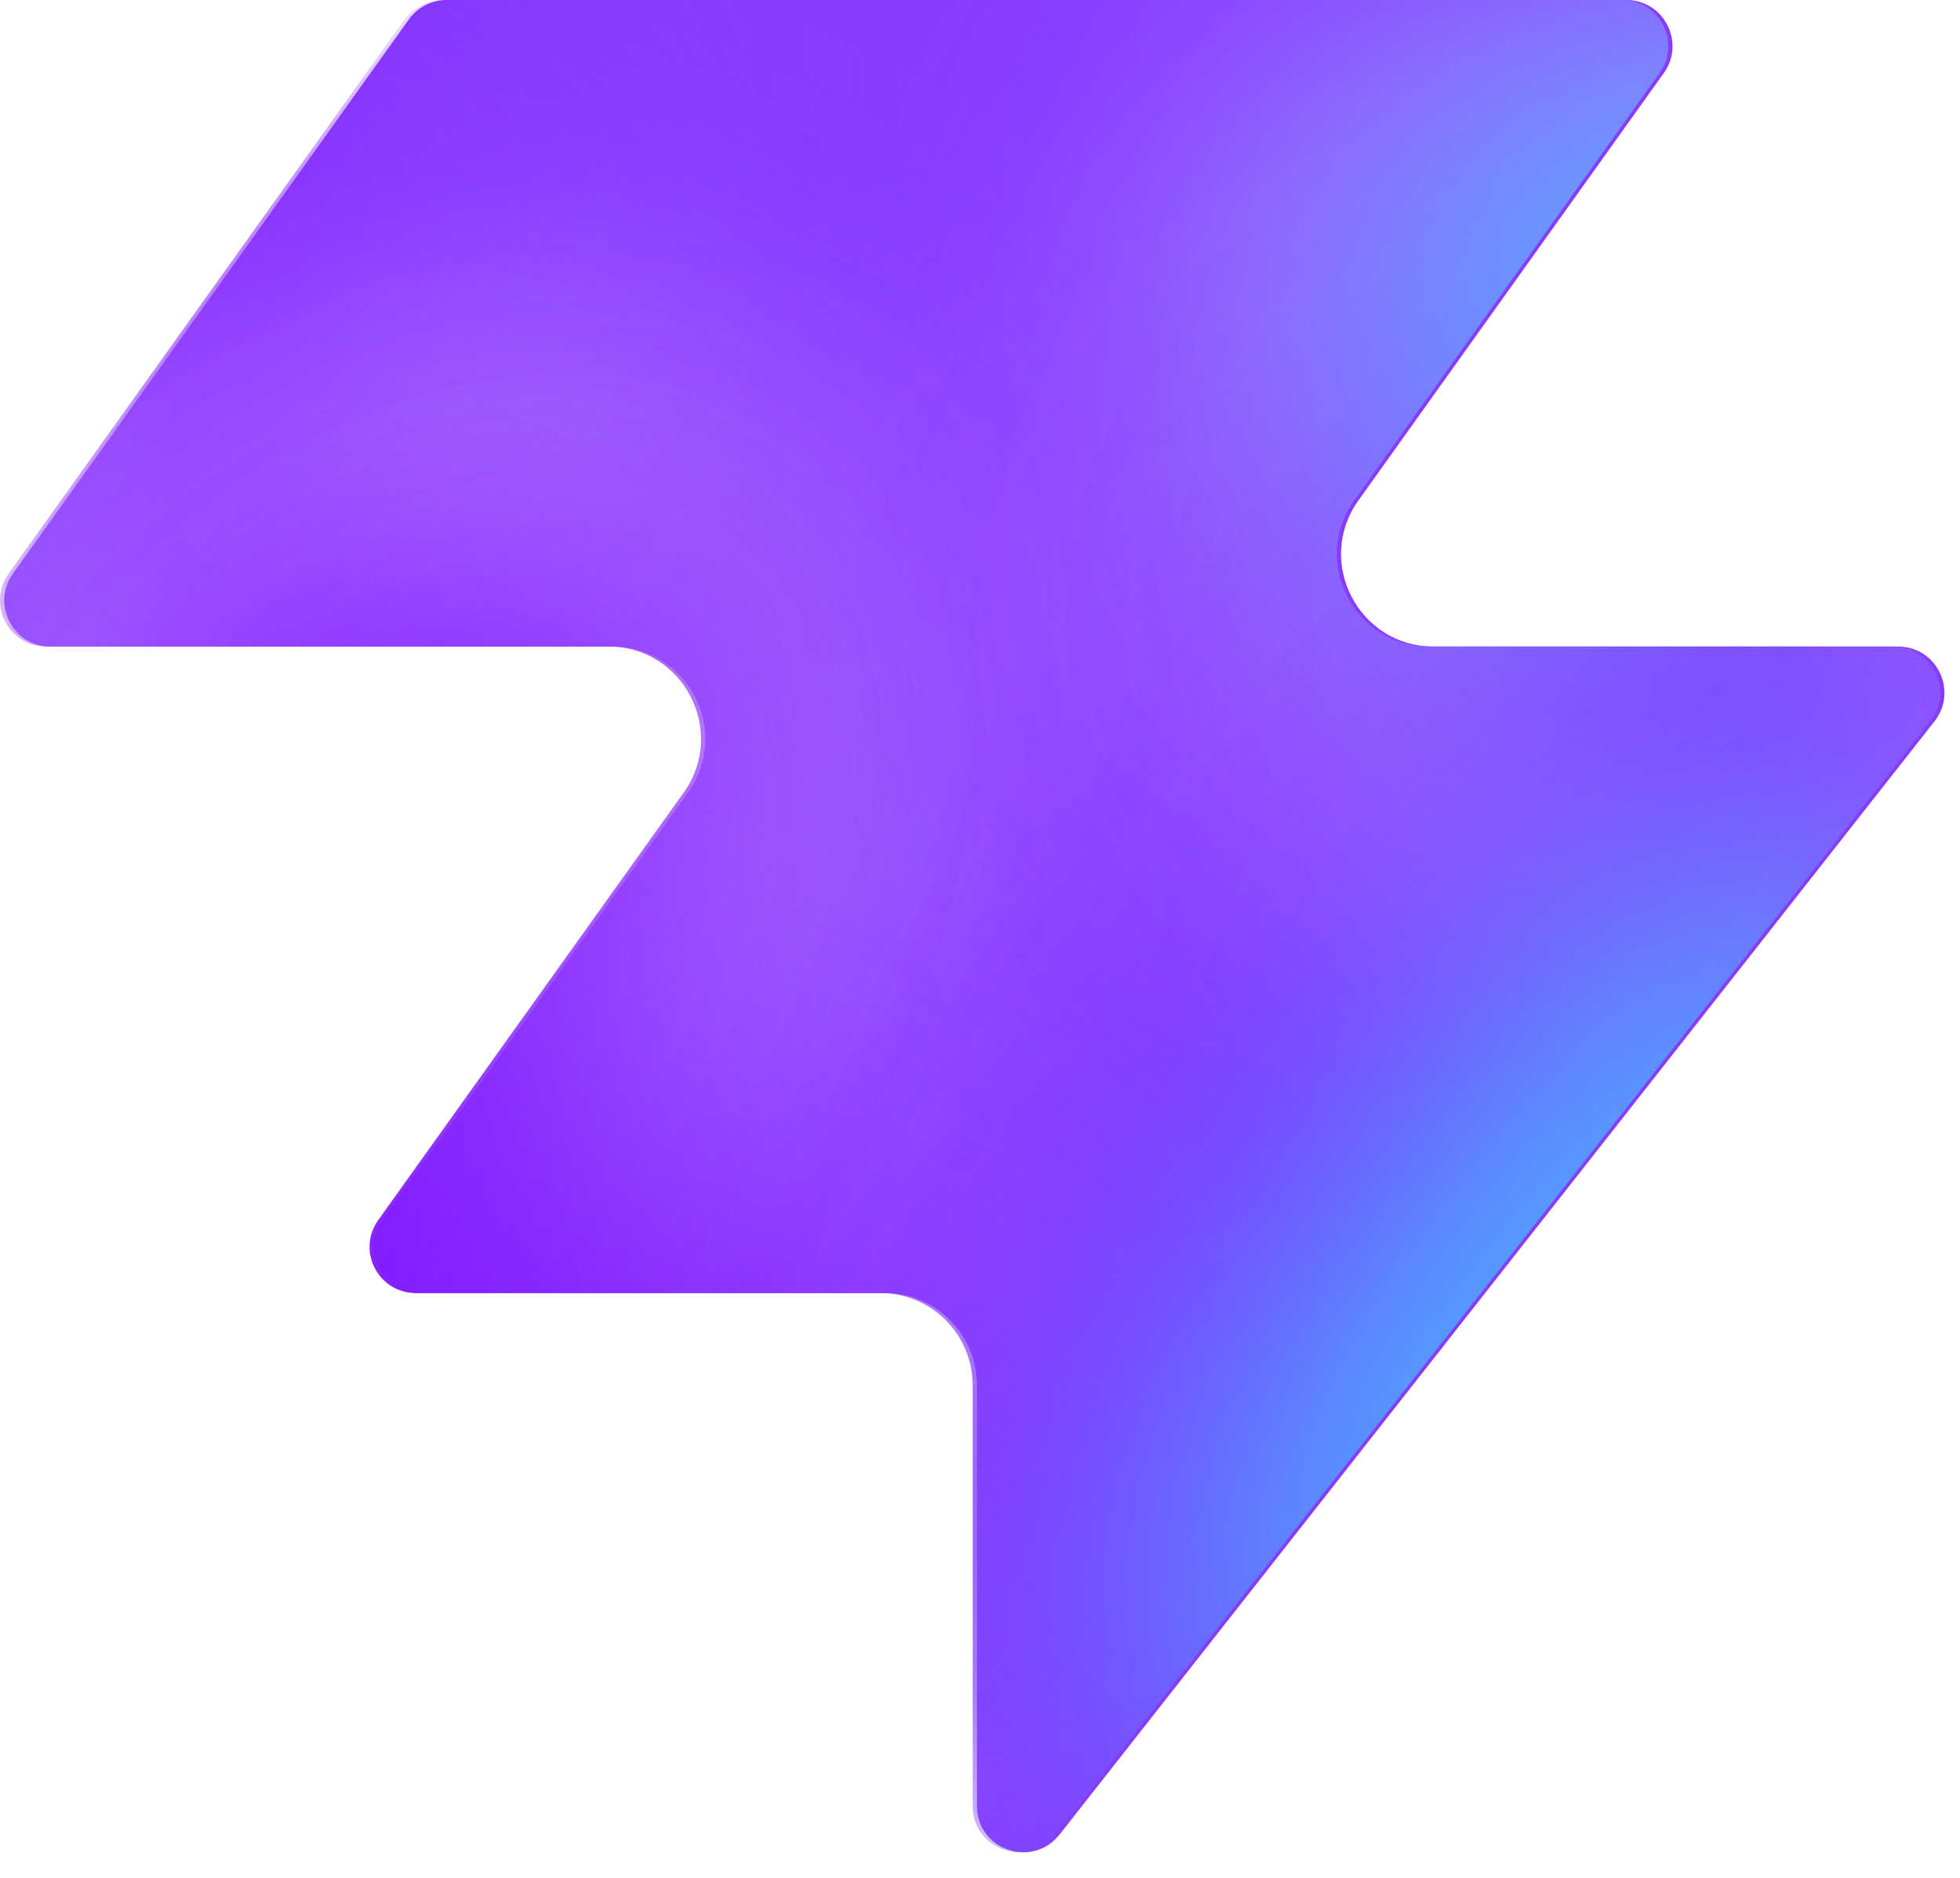
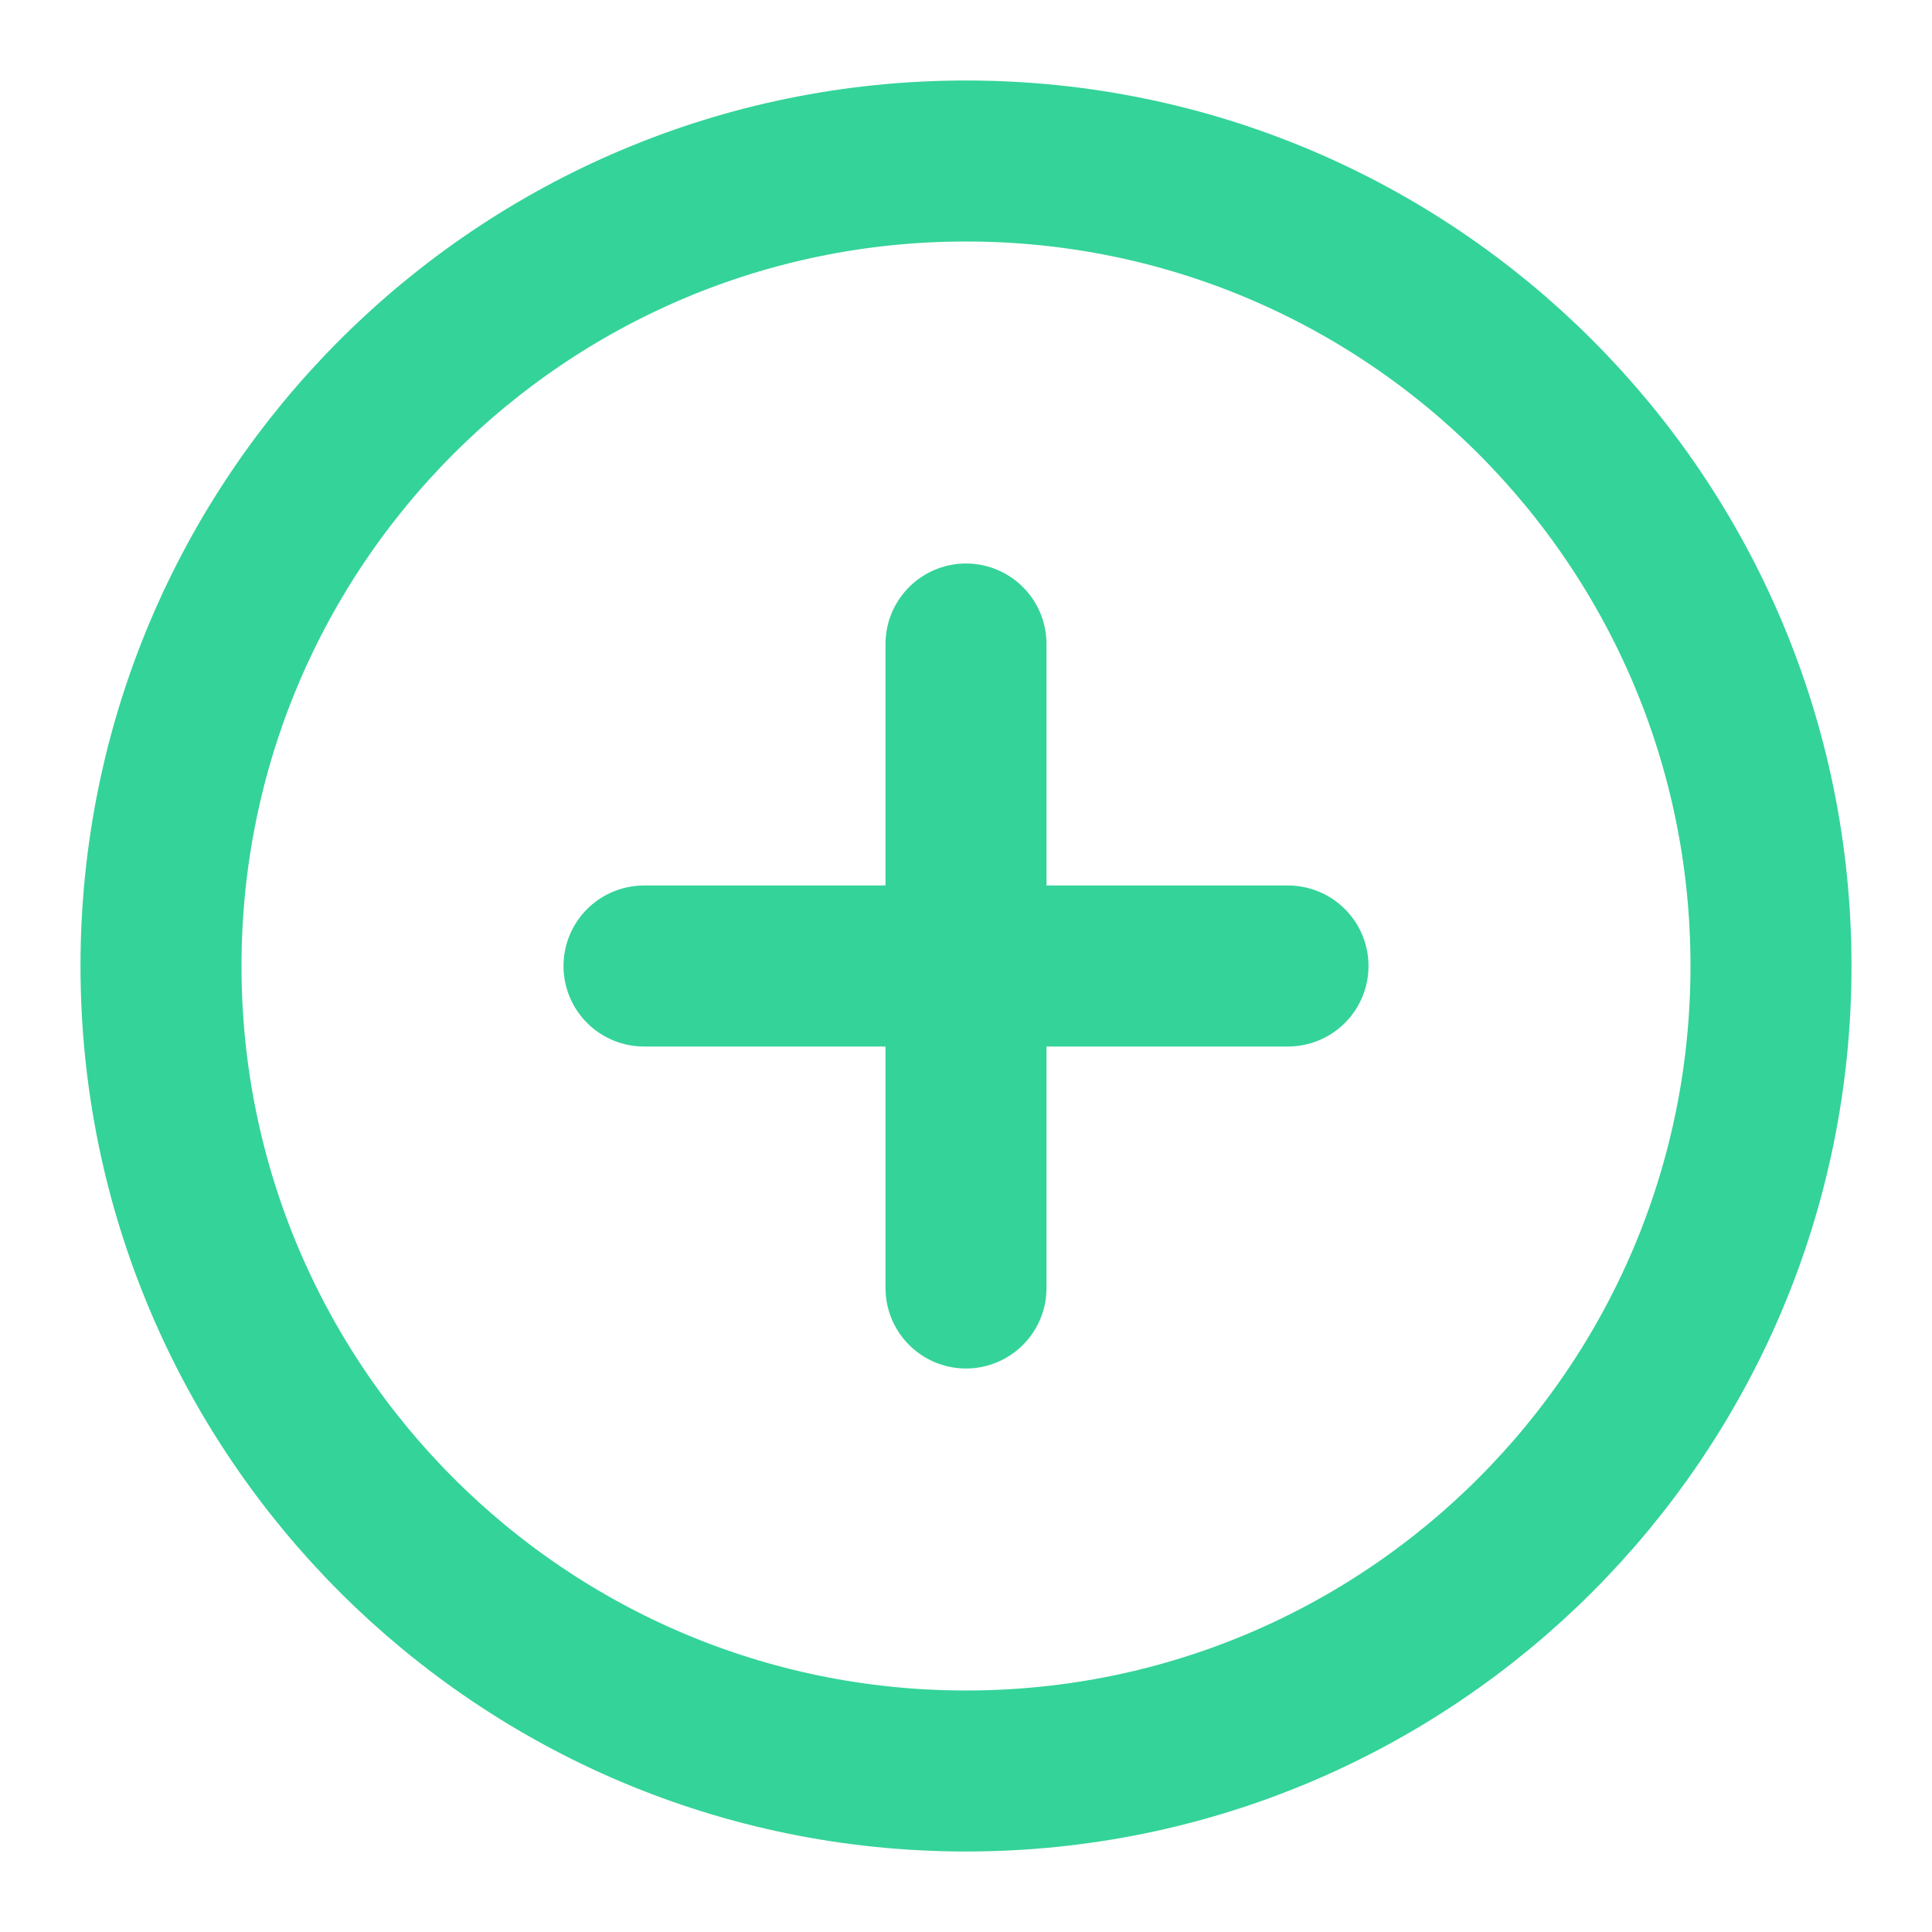
- <svg xmlns="http://www.w3.org/2000/svg" width="48" height="46" fill="none" viewBox="0 0 48 46">
-   <path fill="#863bff" d="M25.946 44.938c-.664.845-2.021.375-2.021-.698V33.937a2.26 2.26 0 0 0-2.262-2.262H10.287c-.92 0-1.456-1.04-.92-1.788l7.48-10.471c1.07-1.497 0-3.578-1.842-3.578H1.237c-.92 0-1.456-1.04-.92-1.788L10.013.474c.214-.297.556-.474.92-.474h28.894c.92 0 1.456 1.04.92 1.788l-7.48 10.471c-1.07 1.498 0 3.579 1.842 3.579h11.377c.943 0 1.473 1.088.89 1.83L25.947 44.94z" style="fill:#863bff;fill:color(display-p3 .525 .23 1);fill-opacity:1" />
-   <mask id="a" width="48" height="46" x="0" y="0" maskUnits="userSpaceOnUse" style="mask-type:alpha">
-     <path fill="#000" d="M25.842 44.938c-.664.844-2.021.375-2.021-.698V33.937a2.26 2.26 0 0 0-2.262-2.262H10.183c-.92 0-1.456-1.04-.92-1.788l7.48-10.471c1.07-1.498 0-3.579-1.842-3.579H1.133c-.92 0-1.456-1.04-.92-1.787L9.91.473c.214-.297.556-.474.92-.474h28.894c.92 0 1.456 1.04.92 1.788l-7.48 10.471c-1.07 1.498 0 3.578 1.842 3.578h11.377c.943 0 1.473 1.088.89 1.832L25.843 44.94z" style="fill:#000;fill-opacity:1" />
-   </mask>
-   <g mask="url(#a)">
-     <g filter="url(#b)">
-       <ellipse cx="5.508" cy="14.704" fill="#ede6ff" rx="5.508" ry="14.704" style="fill:#ede6ff;fill:color(display-p3 .927 .903 1);fill-opacity:1" transform="matrix(.00324 1 1 -.00324 -4.47 31.516)" />
-     </g>
-     <g filter="url(#c)">
-       <ellipse cx="10.399" cy="29.851" fill="#ede6ff" rx="10.399" ry="29.851" style="fill:#ede6ff;fill:color(display-p3 .927 .903 1);fill-opacity:1" transform="matrix(.00324 1 1 -.00324 -39.328 7.883)" />
-     </g>
-     <g filter="url(#d)">
-       <ellipse cx="5.508" cy="30.487" fill="#7e14ff" rx="5.508" ry="30.487" style="fill:#7e14ff;fill:color(display-p3 .492 .077 1);fill-opacity:1" transform="rotate(89.814 -25.913 -14.639)scale(1 -1)" />
-     </g>
-     <g filter="url(#e)">
-       <ellipse cx="5.508" cy="30.599" fill="#7e14ff" rx="5.508" ry="30.599" style="fill:#7e14ff;fill:color(display-p3 .492 .077 1);fill-opacity:1" transform="rotate(89.814 -32.644 -3.334)scale(1 -1)" />
-     </g>
-     <g filter="url(#f)">
-       <ellipse cx="5.508" cy="30.599" fill="#7e14ff" rx="5.508" ry="30.599" style="fill:#7e14ff;fill:color(display-p3 .492 .077 1);fill-opacity:1" transform="matrix(.00324 1 1 -.00324 -34.34 30.47)" />
-     </g>
-     <g filter="url(#g)">
-       <ellipse cx="14.072" cy="22.078" fill="#ede6ff" rx="14.072" ry="22.078" style="fill:#ede6ff;fill:color(display-p3 .927 .903 1);fill-opacity:1" transform="rotate(93.35 24.506 48.493)scale(-1 1)" />
-     </g>
-     <g filter="url(#h)">
-       <ellipse cx="3.47" cy="21.501" fill="#7e14ff" rx="3.47" ry="21.501" style="fill:#7e14ff;fill:color(display-p3 .492 .077 1);fill-opacity:1" transform="rotate(89.009 28.708 47.59)scale(-1 1)" />
-     </g>
-     <g filter="url(#i)">
-       <ellipse cx="3.47" cy="21.501" fill="#7e14ff" rx="3.47" ry="21.501" style="fill:#7e14ff;fill:color(display-p3 .492 .077 1);fill-opacity:1" transform="rotate(89.009 28.708 47.59)scale(-1 1)" />
-     </g>
-     <g filter="url(#j)">
-       <ellipse cx=".387" cy="8.972" fill="#7e14ff" rx="4.407" ry="29.108" style="fill:#7e14ff;fill:color(display-p3 .492 .077 1);fill-opacity:1" transform="rotate(39.51 .387 8.972)" />
-     </g>
-     <g filter="url(#k)">
-       <ellipse cx="47.523" cy="-6.092" fill="#7e14ff" rx="4.407" ry="29.108" style="fill:#7e14ff;fill:color(display-p3 .492 .077 1);fill-opacity:1" transform="rotate(37.892 47.523 -6.092)" />
-     </g>
-     <g filter="url(#l)">
-       <ellipse cx="41.412" cy="6.333" fill="#47bfff" rx="5.971" ry="9.665" style="fill:#47bfff;fill:color(display-p3 .28 .748 1);fill-opacity:1" transform="rotate(37.892 41.412 6.333)" />
-     </g>
-     <g filter="url(#m)">
-       <ellipse cx="-1.879" cy="38.332" fill="#7e14ff" rx="4.407" ry="29.108" style="fill:#7e14ff;fill:color(display-p3 .492 .077 1);fill-opacity:1" transform="rotate(37.892 -1.88 38.332)" />
-     </g>
-     <g filter="url(#n)">
-       <ellipse cx="-1.879" cy="38.332" fill="#7e14ff" rx="4.407" ry="29.108" style="fill:#7e14ff;fill:color(display-p3 .492 .077 1);fill-opacity:1" transform="rotate(37.892 -1.88 38.332)" />
-     </g>
-     <g filter="url(#o)">
-       <ellipse cx="35.651" cy="29.907" fill="#7e14ff" rx="4.407" ry="29.108" style="fill:#7e14ff;fill:color(display-p3 .492 .077 1);fill-opacity:1" transform="rotate(37.892 35.651 29.907)" />
-     </g>
-     <g filter="url(#p)">
-       <ellipse cx="38.418" cy="32.4" fill="#47bfff" rx="5.971" ry="15.297" style="fill:#47bfff;fill:color(display-p3 .28 .748 1);fill-opacity:1" transform="rotate(37.892 38.418 32.4)" />
-     </g>
-   </g>
-   <defs>
-     <filter id="b" width="60.045" height="41.654" x="-19.77" y="16.149" color-interpolation-filters="sRGB" filterUnits="userSpaceOnUse">
-       <feFlood flood-opacity="0" result="BackgroundImageFix" />
-       <feBlend in="SourceGraphic" in2="BackgroundImageFix" result="shape" />
-       <feGaussianBlur result="effect1_foregroundBlur_2002_17158" stdDeviation="7.659" />
-     </filter>
-     <filter id="c" width="90.34" height="51.437" x="-54.613" y="-7.533" color-interpolation-filters="sRGB" filterUnits="userSpaceOnUse">
-       <feFlood flood-opacity="0" result="BackgroundImageFix" />
-       <feBlend in="SourceGraphic" in2="BackgroundImageFix" result="shape" />
-       <feGaussianBlur result="effect1_foregroundBlur_2002_17158" stdDeviation="7.659" />
-     </filter>
-     <filter id="d" width="79.355" height="29.4" x="-49.64" y="2.03" color-interpolation-filters="sRGB" filterUnits="userSpaceOnUse">
-       <feFlood flood-opacity="0" result="BackgroundImageFix" />
-       <feBlend in="SourceGraphic" in2="BackgroundImageFix" result="shape" />
-       <feGaussianBlur result="effect1_foregroundBlur_2002_17158" stdDeviation="4.596" />
-     </filter>
-     <filter id="e" width="79.579" height="29.4" x="-45.045" y="20.029" color-interpolation-filters="sRGB" filterUnits="userSpaceOnUse">
-       <feFlood flood-opacity="0" result="BackgroundImageFix" />
-       <feBlend in="SourceGraphic" in2="BackgroundImageFix" result="shape" />
-       <feGaussianBlur result="effect1_foregroundBlur_2002_17158" stdDeviation="4.596" />
-     </filter>
-     <filter id="f" width="79.579" height="29.4" x="-43.513" y="21.178" color-interpolation-filters="sRGB" filterUnits="userSpaceOnUse">
-       <feFlood flood-opacity="0" result="BackgroundImageFix" />
-       <feBlend in="SourceGraphic" in2="BackgroundImageFix" result="shape" />
-       <feGaussianBlur result="effect1_foregroundBlur_2002_17158" stdDeviation="4.596" />
-     </filter>
-     <filter id="g" width="74.749" height="58.852" x="15.756" y="-17.901" color-interpolation-filters="sRGB" filterUnits="userSpaceOnUse">
-       <feFlood flood-opacity="0" result="BackgroundImageFix" />
-       <feBlend in="SourceGraphic" in2="BackgroundImageFix" result="shape" />
-       <feGaussianBlur result="effect1_foregroundBlur_2002_17158" stdDeviation="7.659" />
-     </filter>
-     <filter id="h" width="61.377" height="25.362" x="23.548" y="2.284" color-interpolation-filters="sRGB" filterUnits="userSpaceOnUse">
-       <feFlood flood-opacity="0" result="BackgroundImageFix" />
-       <feBlend in="SourceGraphic" in2="BackgroundImageFix" result="shape" />
-       <feGaussianBlur result="effect1_foregroundBlur_2002_17158" stdDeviation="4.596" />
-     </filter>
-     <filter id="i" width="61.377" height="25.362" x="23.548" y="2.284" color-interpolation-filters="sRGB" filterUnits="userSpaceOnUse">
-       <feFlood flood-opacity="0" result="BackgroundImageFix" />
-       <feBlend in="SourceGraphic" in2="BackgroundImageFix" result="shape" />
-       <feGaussianBlur result="effect1_foregroundBlur_2002_17158" stdDeviation="4.596" />
-     </filter>
-     <filter id="j" width="56.045" height="63.649" x="-27.636" y="-22.853" color-interpolation-filters="sRGB" filterUnits="userSpaceOnUse">
-       <feFlood flood-opacity="0" result="BackgroundImageFix" />
-       <feBlend in="SourceGraphic" in2="BackgroundImageFix" result="shape" />
-       <feGaussianBlur result="effect1_foregroundBlur_2002_17158" stdDeviation="4.596" />
-     </filter>
-     <filter id="k" width="54.814" height="64.646" x="20.116" y="-38.415" color-interpolation-filters="sRGB" filterUnits="userSpaceOnUse">
-       <feFlood flood-opacity="0" result="BackgroundImageFix" />
-       <feBlend in="SourceGraphic" in2="BackgroundImageFix" result="shape" />
-       <feGaussianBlur result="effect1_foregroundBlur_2002_17158" stdDeviation="4.596" />
-     </filter>
-     <filter id="l" width="33.541" height="35.313" x="24.641" y="-11.323" color-interpolation-filters="sRGB" filterUnits="userSpaceOnUse">
-       <feFlood flood-opacity="0" result="BackgroundImageFix" />
-       <feBlend in="SourceGraphic" in2="BackgroundImageFix" result="shape" />
-       <feGaussianBlur result="effect1_foregroundBlur_2002_17158" stdDeviation="4.596" />
-     </filter>
-     <filter id="m" width="54.814" height="64.646" x="-29.286" y="6.009" color-interpolation-filters="sRGB" filterUnits="userSpaceOnUse">
-       <feFlood flood-opacity="0" result="BackgroundImageFix" />
-       <feBlend in="SourceGraphic" in2="BackgroundImageFix" result="shape" />
-       <feGaussianBlur result="effect1_foregroundBlur_2002_17158" stdDeviation="4.596" />
-     </filter>
-     <filter id="n" width="54.814" height="64.646" x="-29.286" y="6.009" color-interpolation-filters="sRGB" filterUnits="userSpaceOnUse">
-       <feFlood flood-opacity="0" result="BackgroundImageFix" />
-       <feBlend in="SourceGraphic" in2="BackgroundImageFix" result="shape" />
-       <feGaussianBlur result="effect1_foregroundBlur_2002_17158" stdDeviation="4.596" />
-     </filter>
-     <filter id="o" width="54.814" height="64.646" x="8.244" y="-2.416" color-interpolation-filters="sRGB" filterUnits="userSpaceOnUse">
-       <feFlood flood-opacity="0" result="BackgroundImageFix" />
-       <feBlend in="SourceGraphic" in2="BackgroundImageFix" result="shape" />
-       <feGaussianBlur result="effect1_foregroundBlur_2002_17158" stdDeviation="4.596" />
-     </filter>
-     <filter id="p" width="39.409" height="43.623" x="18.713" y="10.588" color-interpolation-filters="sRGB" filterUnits="userSpaceOnUse">
-       <feFlood flood-opacity="0" result="BackgroundImageFix" />
-       <feBlend in="SourceGraphic" in2="BackgroundImageFix" result="shape" />
-       <feGaussianBlur result="effect1_foregroundBlur_2002_17158" stdDeviation="4.596" />
-     </filter>
-   </defs>
+ <svg xmlns="http://www.w3.org/2000/svg" width="24" height="24" viewBox="0 0 24 24" fill="none">
+   <circle cx="12" cy="12" r="10" stroke="#34d399" stroke-width="2" />
+   <line x1="12" y1="8" x2="12" y2="16" stroke="#34d399" stroke-width="2" stroke-linecap="round" />
+   <line x1="8" y1="12" x2="16" y2="12" stroke="#34d399" stroke-width="2" stroke-linecap="round" />
</svg>
